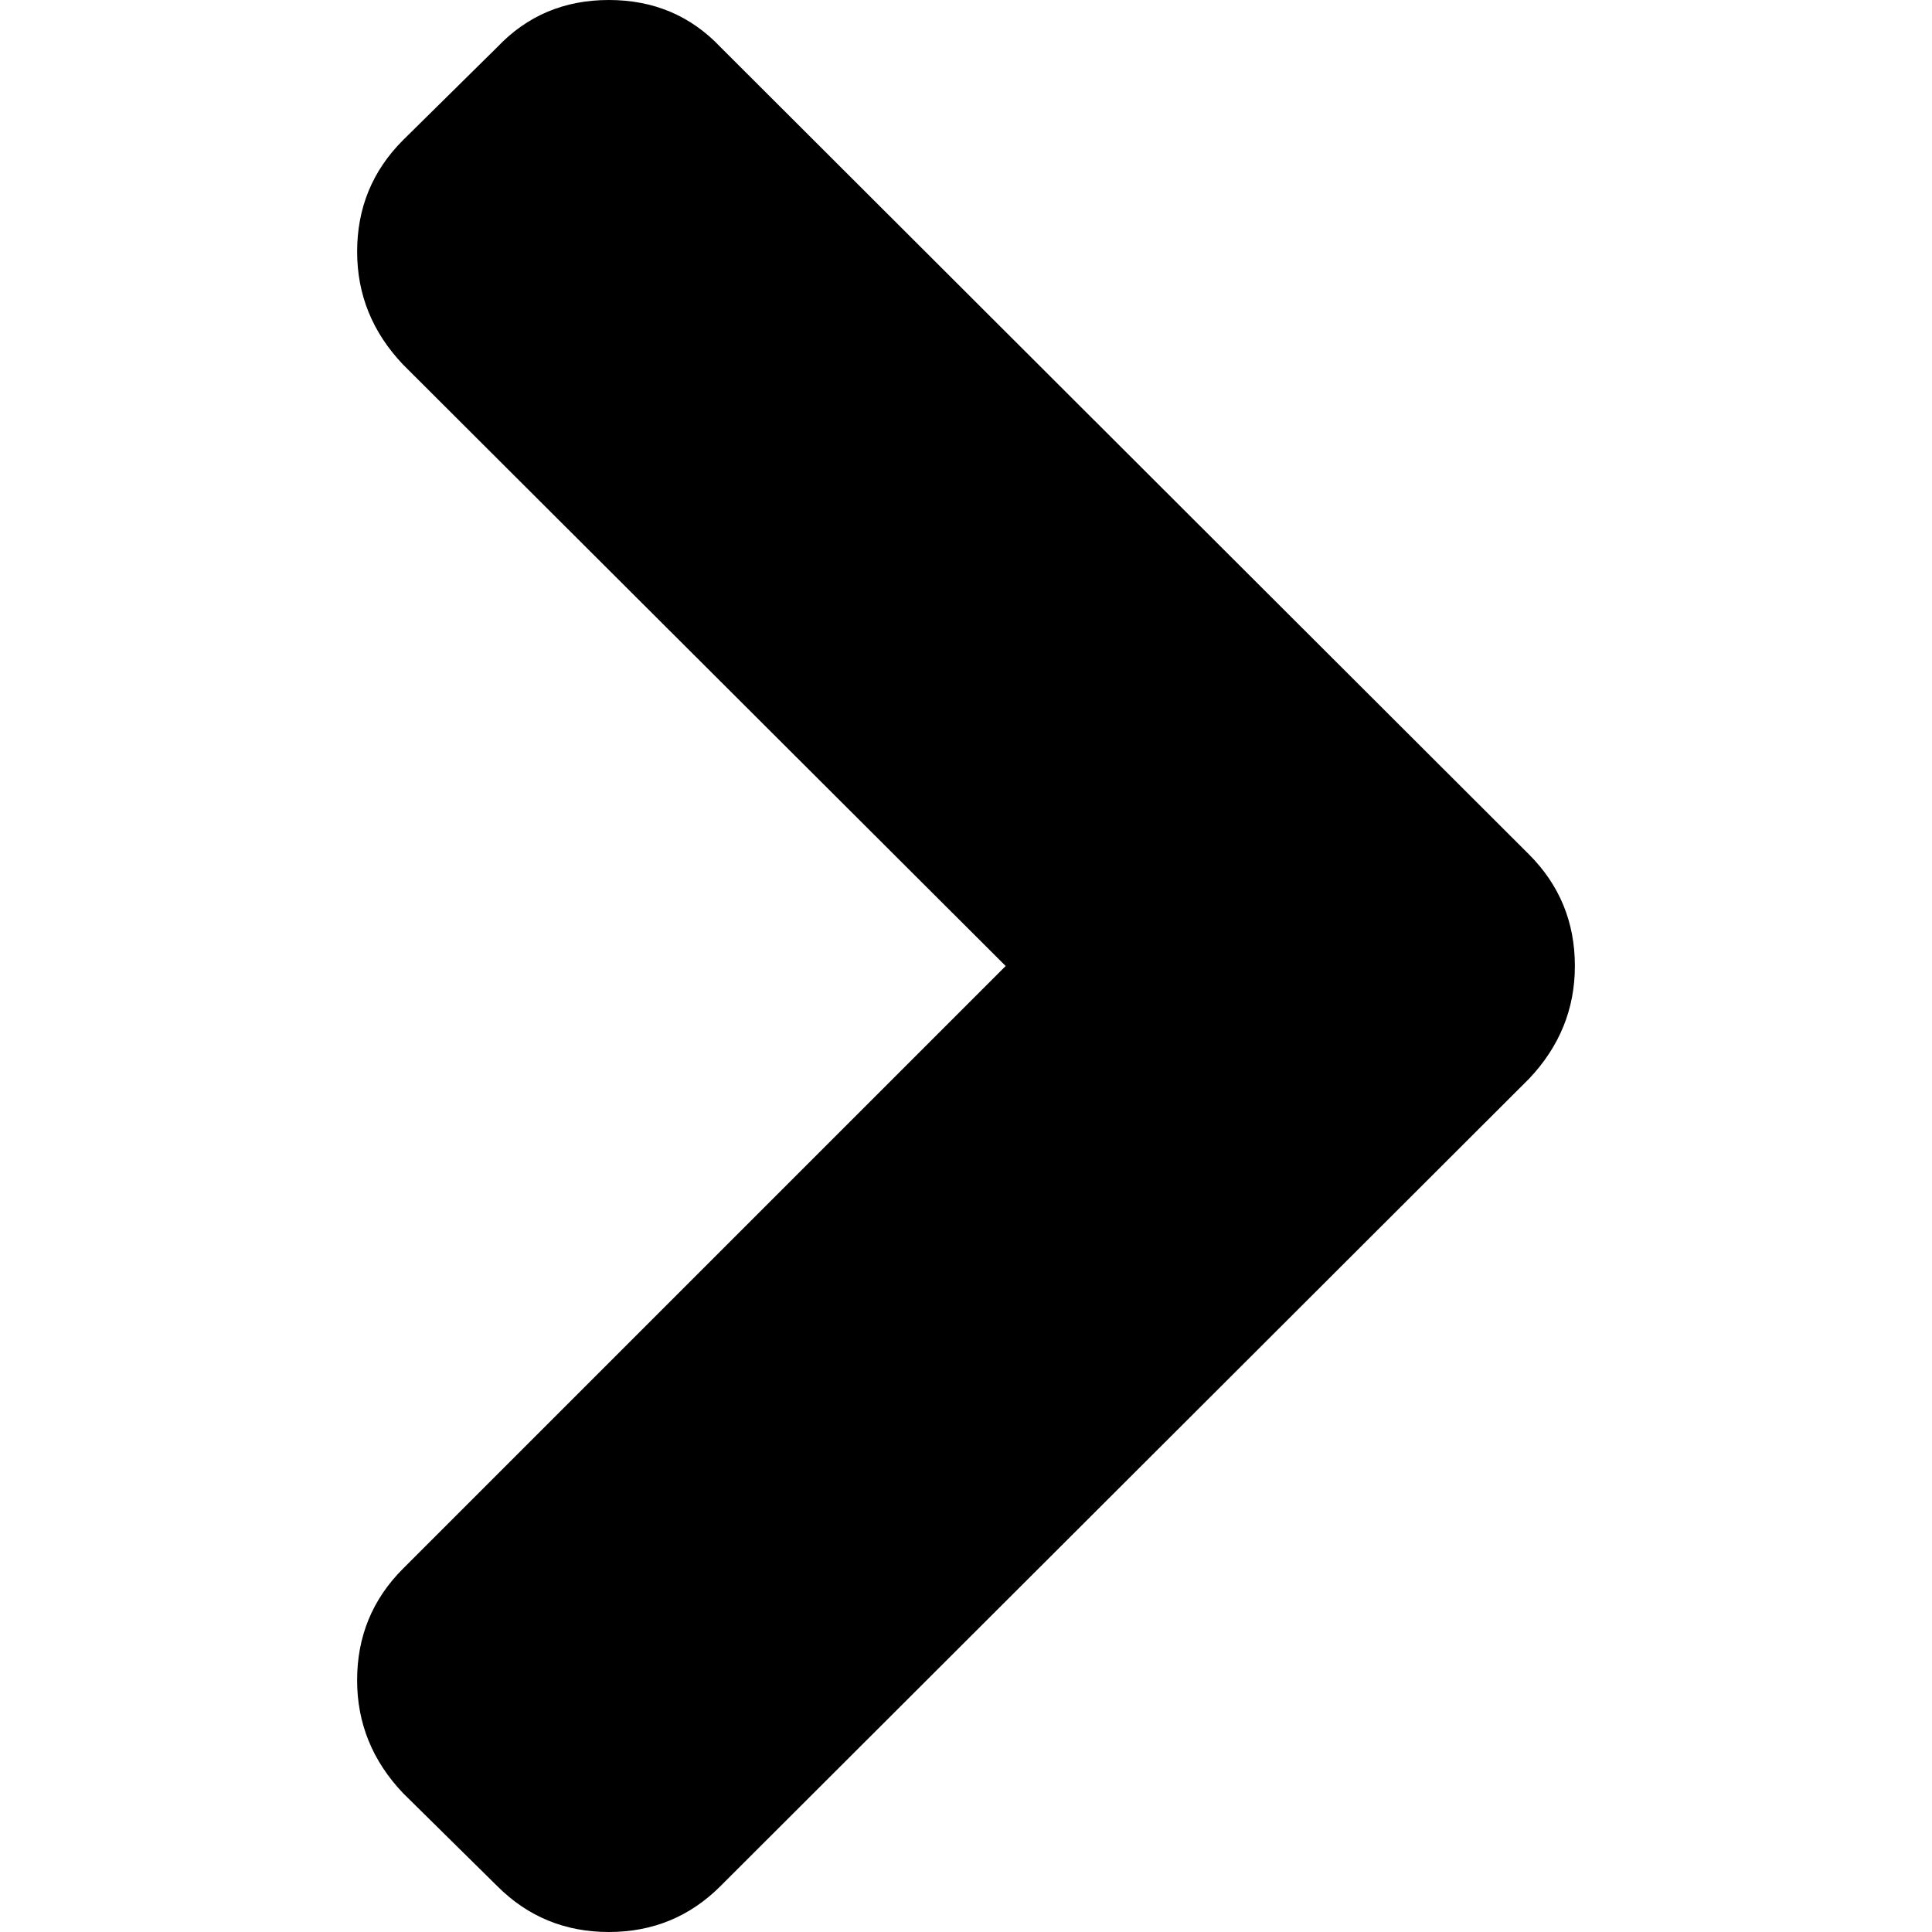
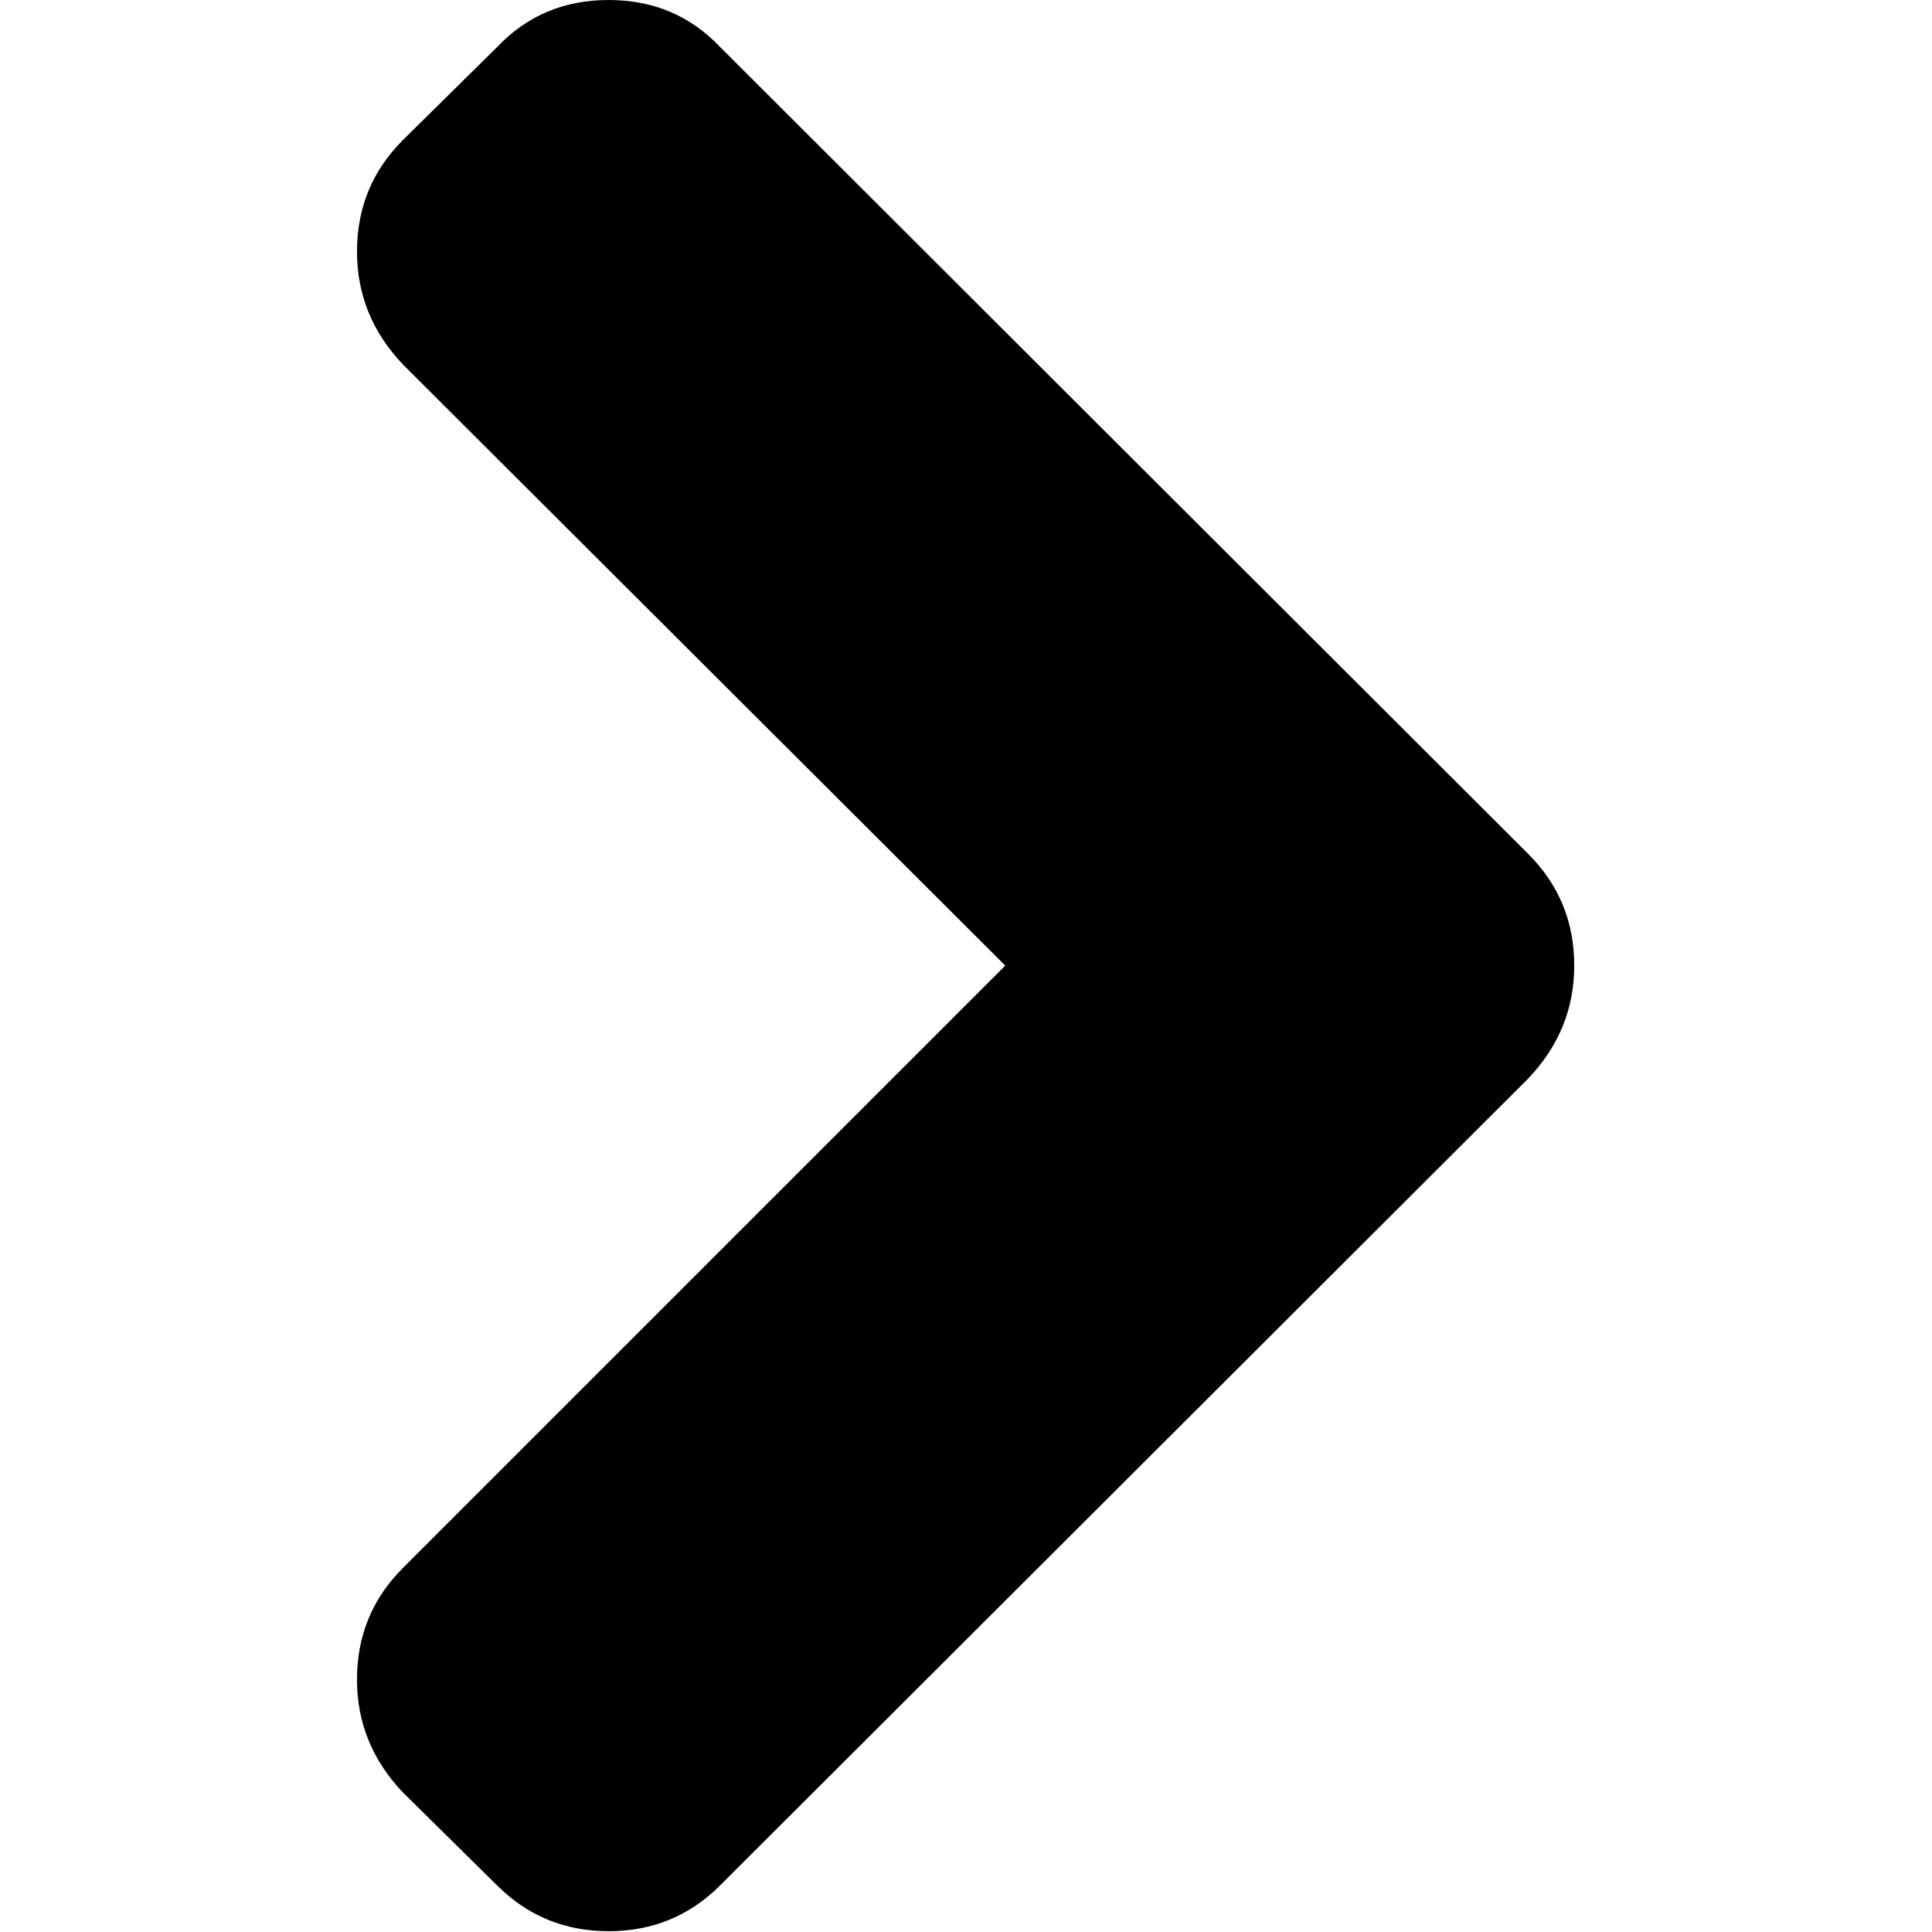
- <svg xmlns="http://www.w3.org/2000/svg" version="1.1" id="Capa_1" x="0px" y="0px" viewBox="0 0 444.819 444.819" style="enable-background:new 0 0 444.819 444.819;" xml:space="preserve">
+ <svg xmlns="http://www.w3.org/2000/svg" version="1.1" viewBox="0 0 445 445" xml:space="preserve">
  <g>
    <path d="M352.025,196.712L165.884,10.848C159.029,3.615,150.469,0,140.187,0c-10.282,0-18.842,3.619-25.697,10.848L92.792,32.264   c-7.044,7.043-10.566,15.604-10.566,25.692c0,9.897,3.521,18.56,10.566,25.981l138.753,138.473L92.786,361.168   c-7.042,7.043-10.564,15.604-10.564,25.693c0,9.896,3.521,18.562,10.564,25.98l21.7,21.413   c7.043,7.043,15.612,10.564,25.697,10.564c10.089,0,18.656-3.521,25.697-10.564l186.145-185.864   c7.046-7.423,10.571-16.084,10.571-25.981C362.597,212.321,359.071,203.755,352.025,196.712z" />
  </g>
</svg>
